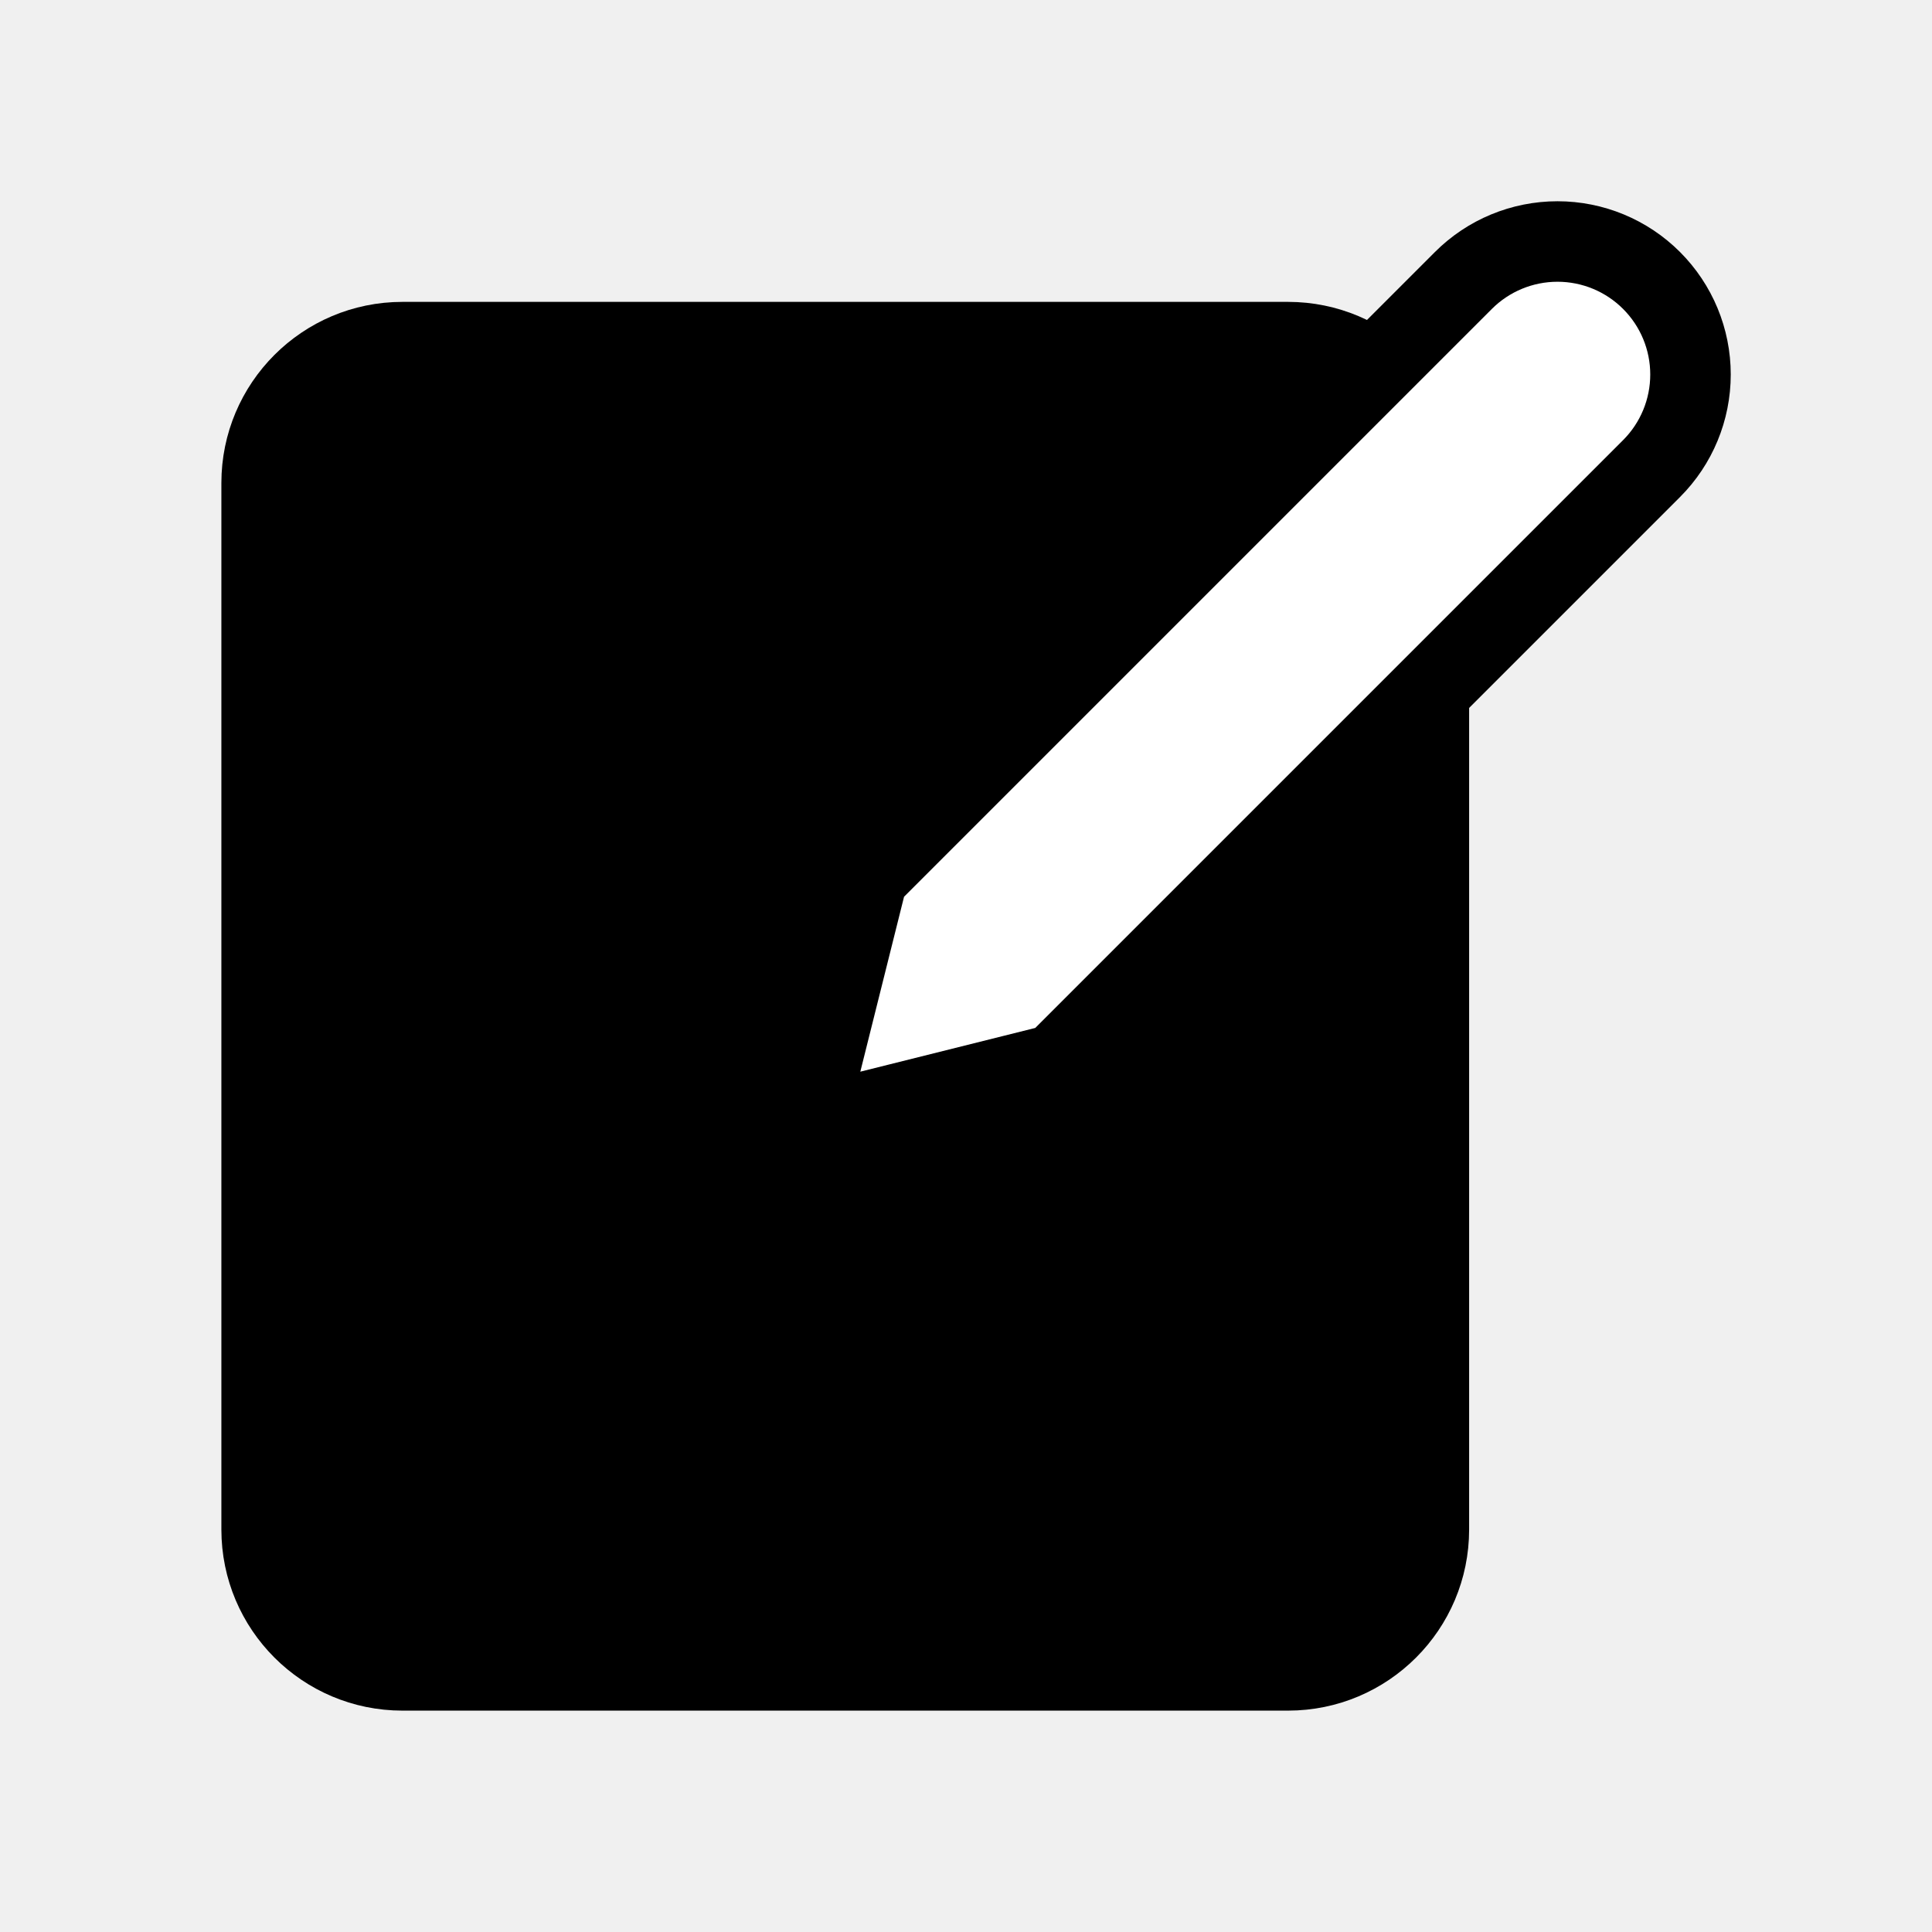
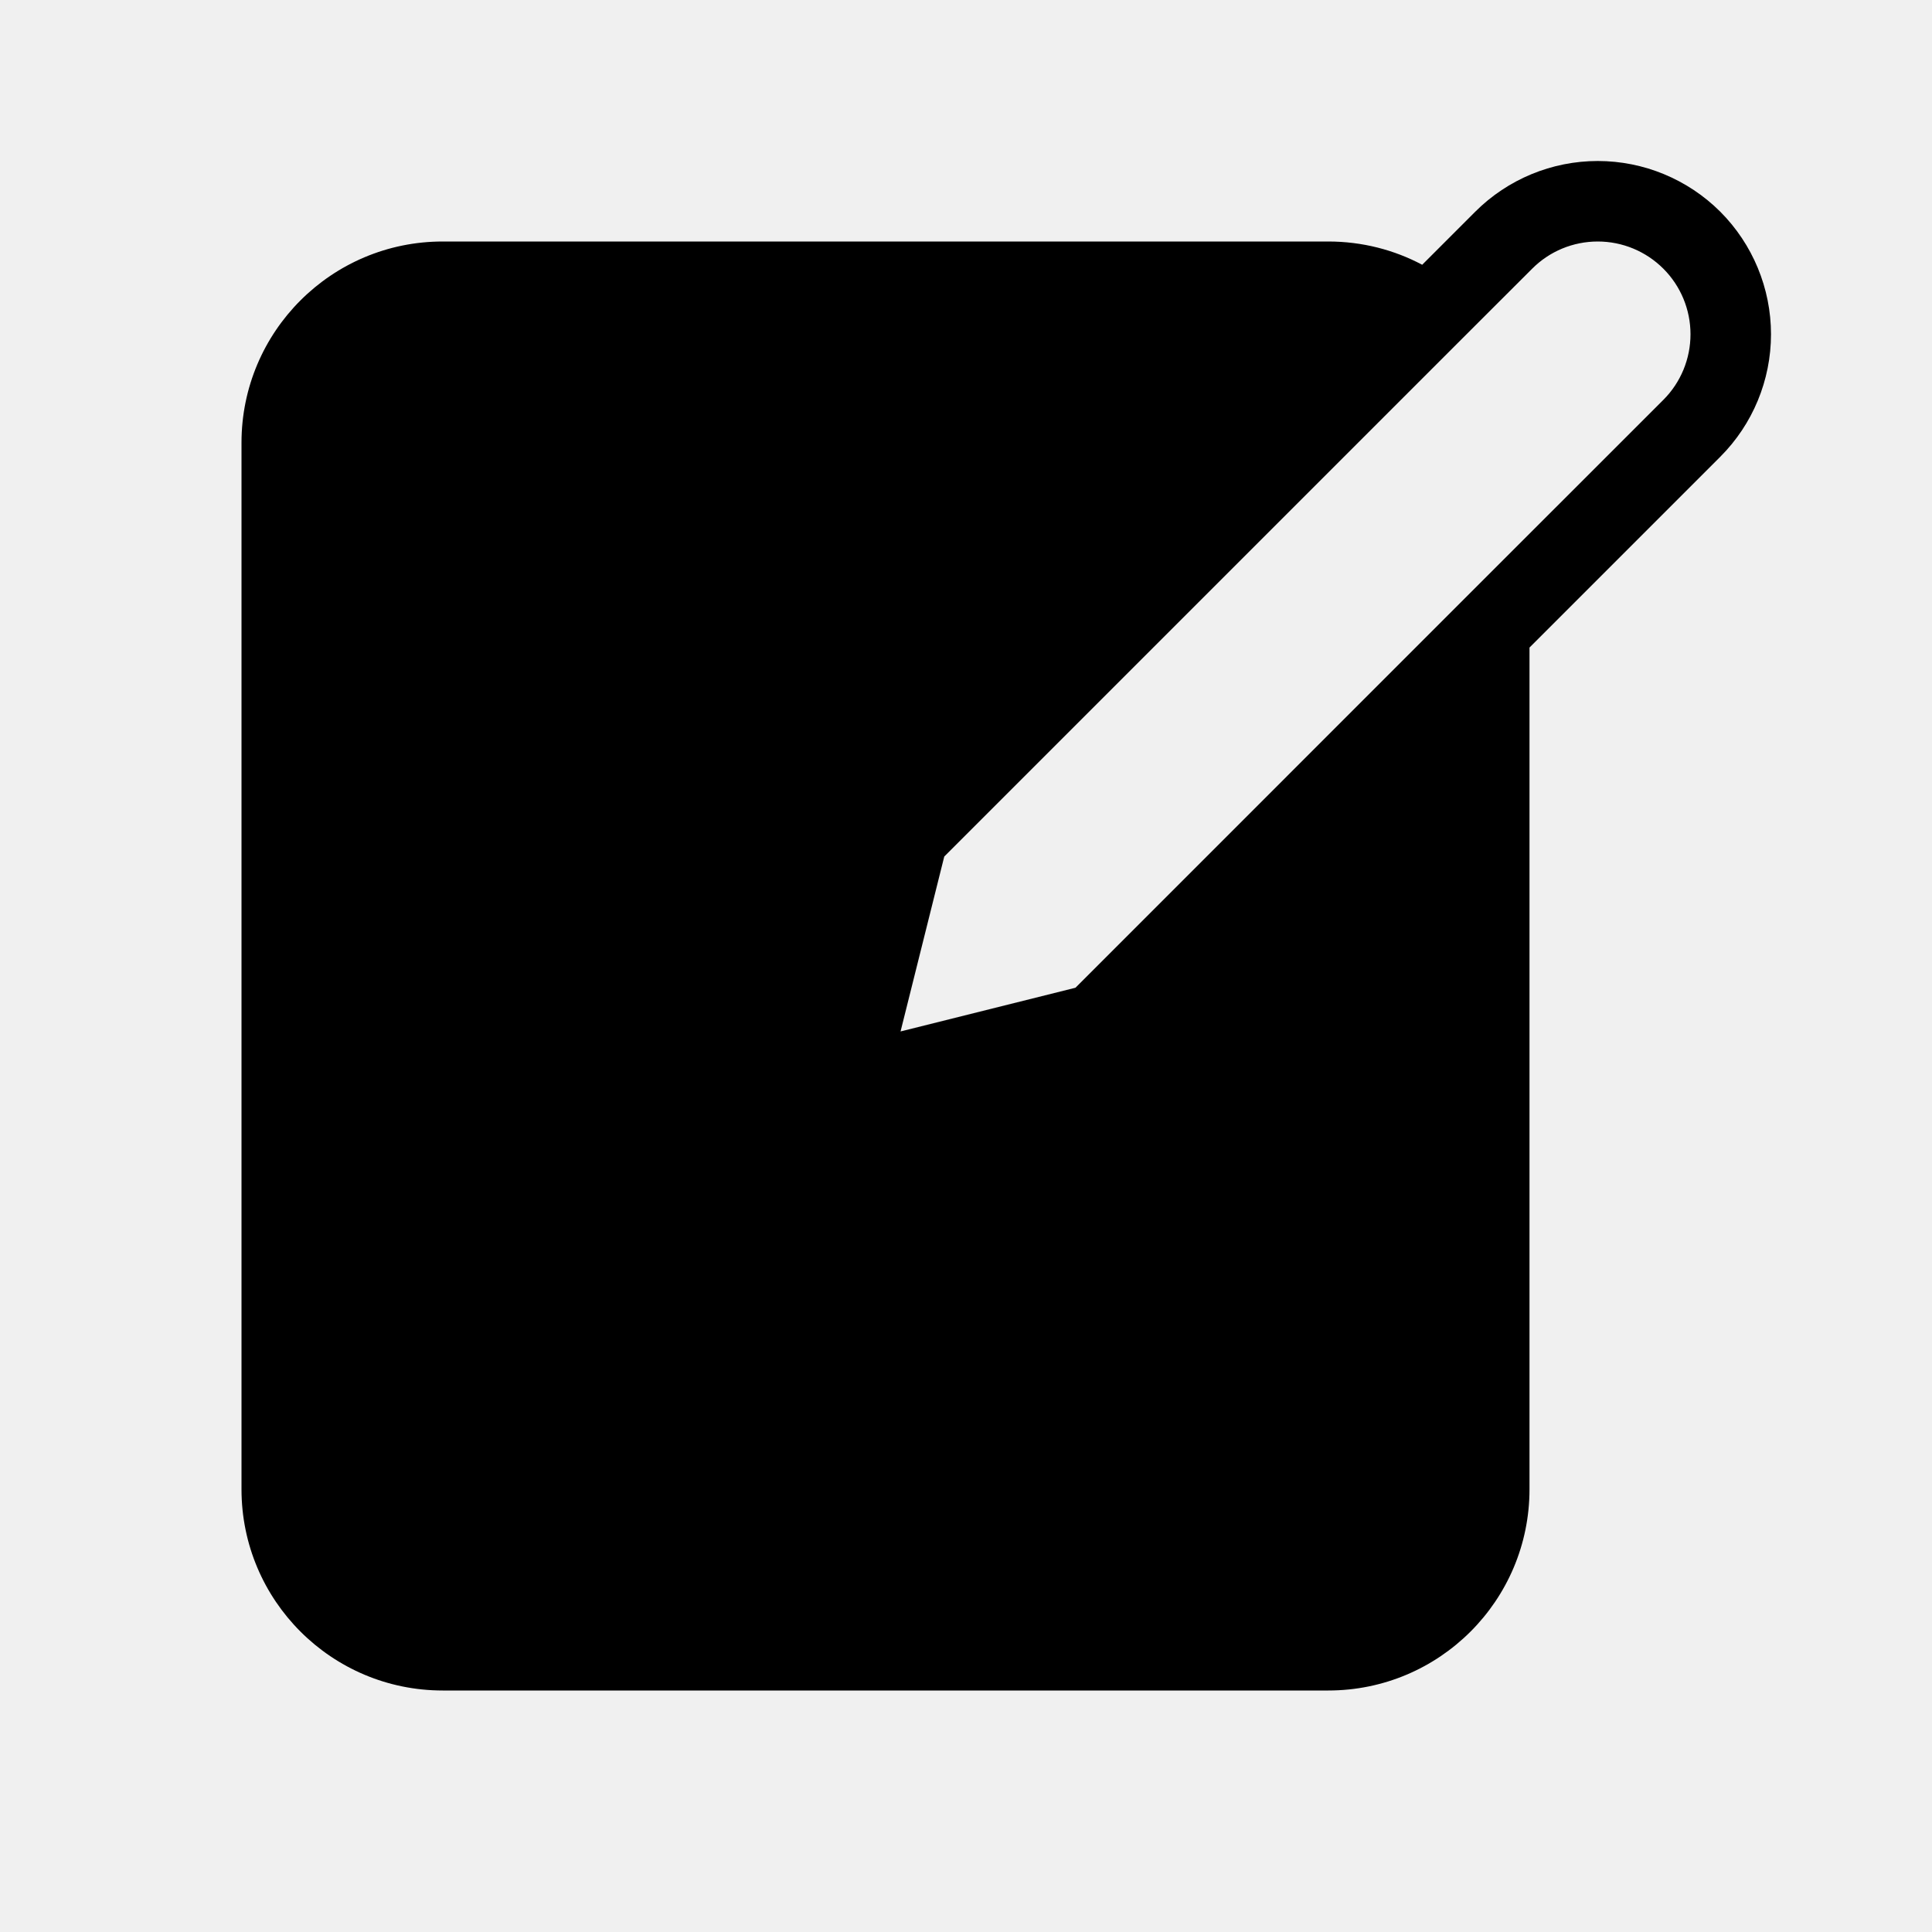
<svg xmlns="http://www.w3.org/2000/svg" width="24" height="24" viewBox="0 0 24 24" fill="none">
-   <rect x="3" y="4" width="15" height="17" rx="2" fill="black" stroke="black" stroke-width="0.5" />
-   <path d="M18.179 3.484C18.489 3.174 18.909 3 19.348 3C19.786 3 20.206 3.174 20.516 3.484C20.826 3.794 21 4.214 21 4.652C21 5.091 20.826 5.511 20.516 5.821L13.116 13.221L10 14L10.779 10.884L18.179 3.484Z" fill="white" stroke="black" stroke-linecap="round" stroke-linejoin="round" />
+   <path fill-rule="evenodd" clip-rule="evenodd" d="M19.848 3C19.542 3 19.249 3.121 19.033 3.338L18.089 4.281L11.73 10.64L11.187 12.813L13.36 12.27H13.36L18.146 7.483C18.147 7.483 18.148 7.482 18.148 7.481L20.663 4.967C20.879 4.751 21 4.458 21 4.152C21 3.847 20.879 3.554 20.663 3.338C20.446 3.121 20.153 3 19.848 3ZM19 8.044L21.37 5.674C21.773 5.271 22 4.723 22 4.152C22 3.582 21.773 3.034 21.37 2.63C20.966 2.227 20.418 2 19.848 2C19.277 2 18.729 2.227 18.326 2.63L17.667 3.289C17.319 3.104 16.921 3 16.5 3H5.5C4.119 3 3 4.119 3 5.5V18.5C3 19.881 4.119 21 5.5 21H16.5C17.881 21 19 19.881 19 18.5V8.044Z" fill="black" />
</svg>
